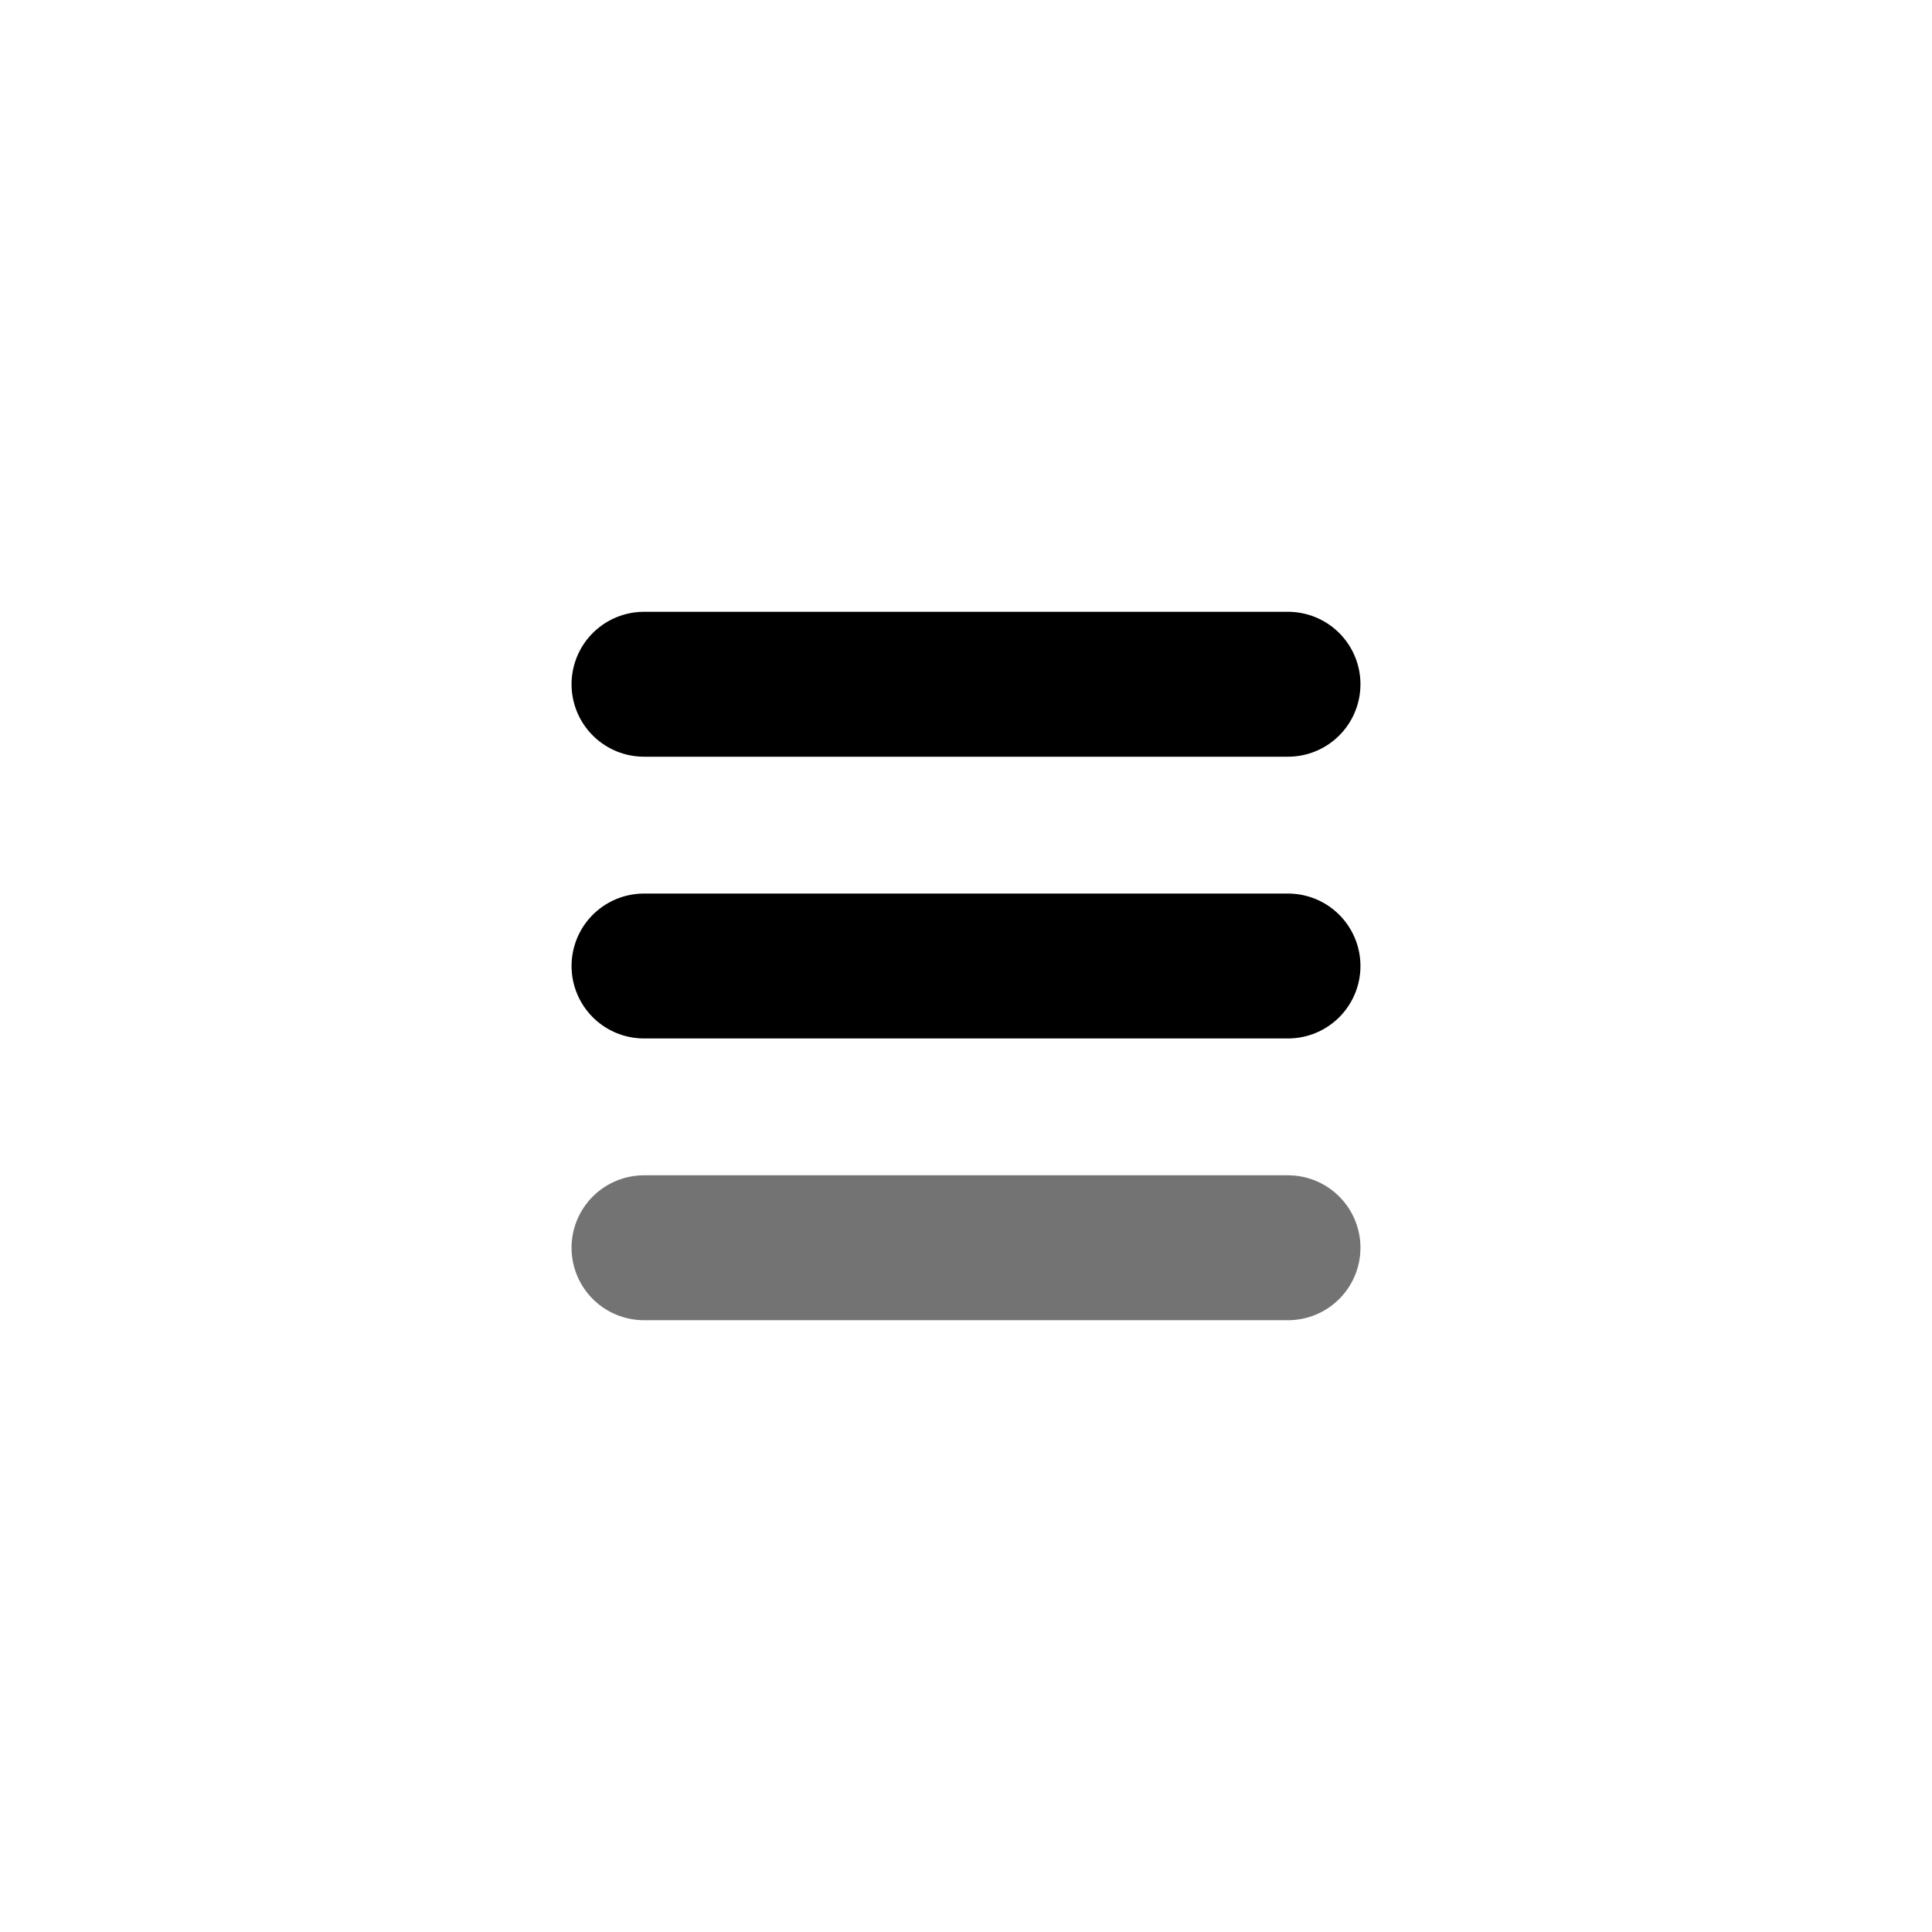
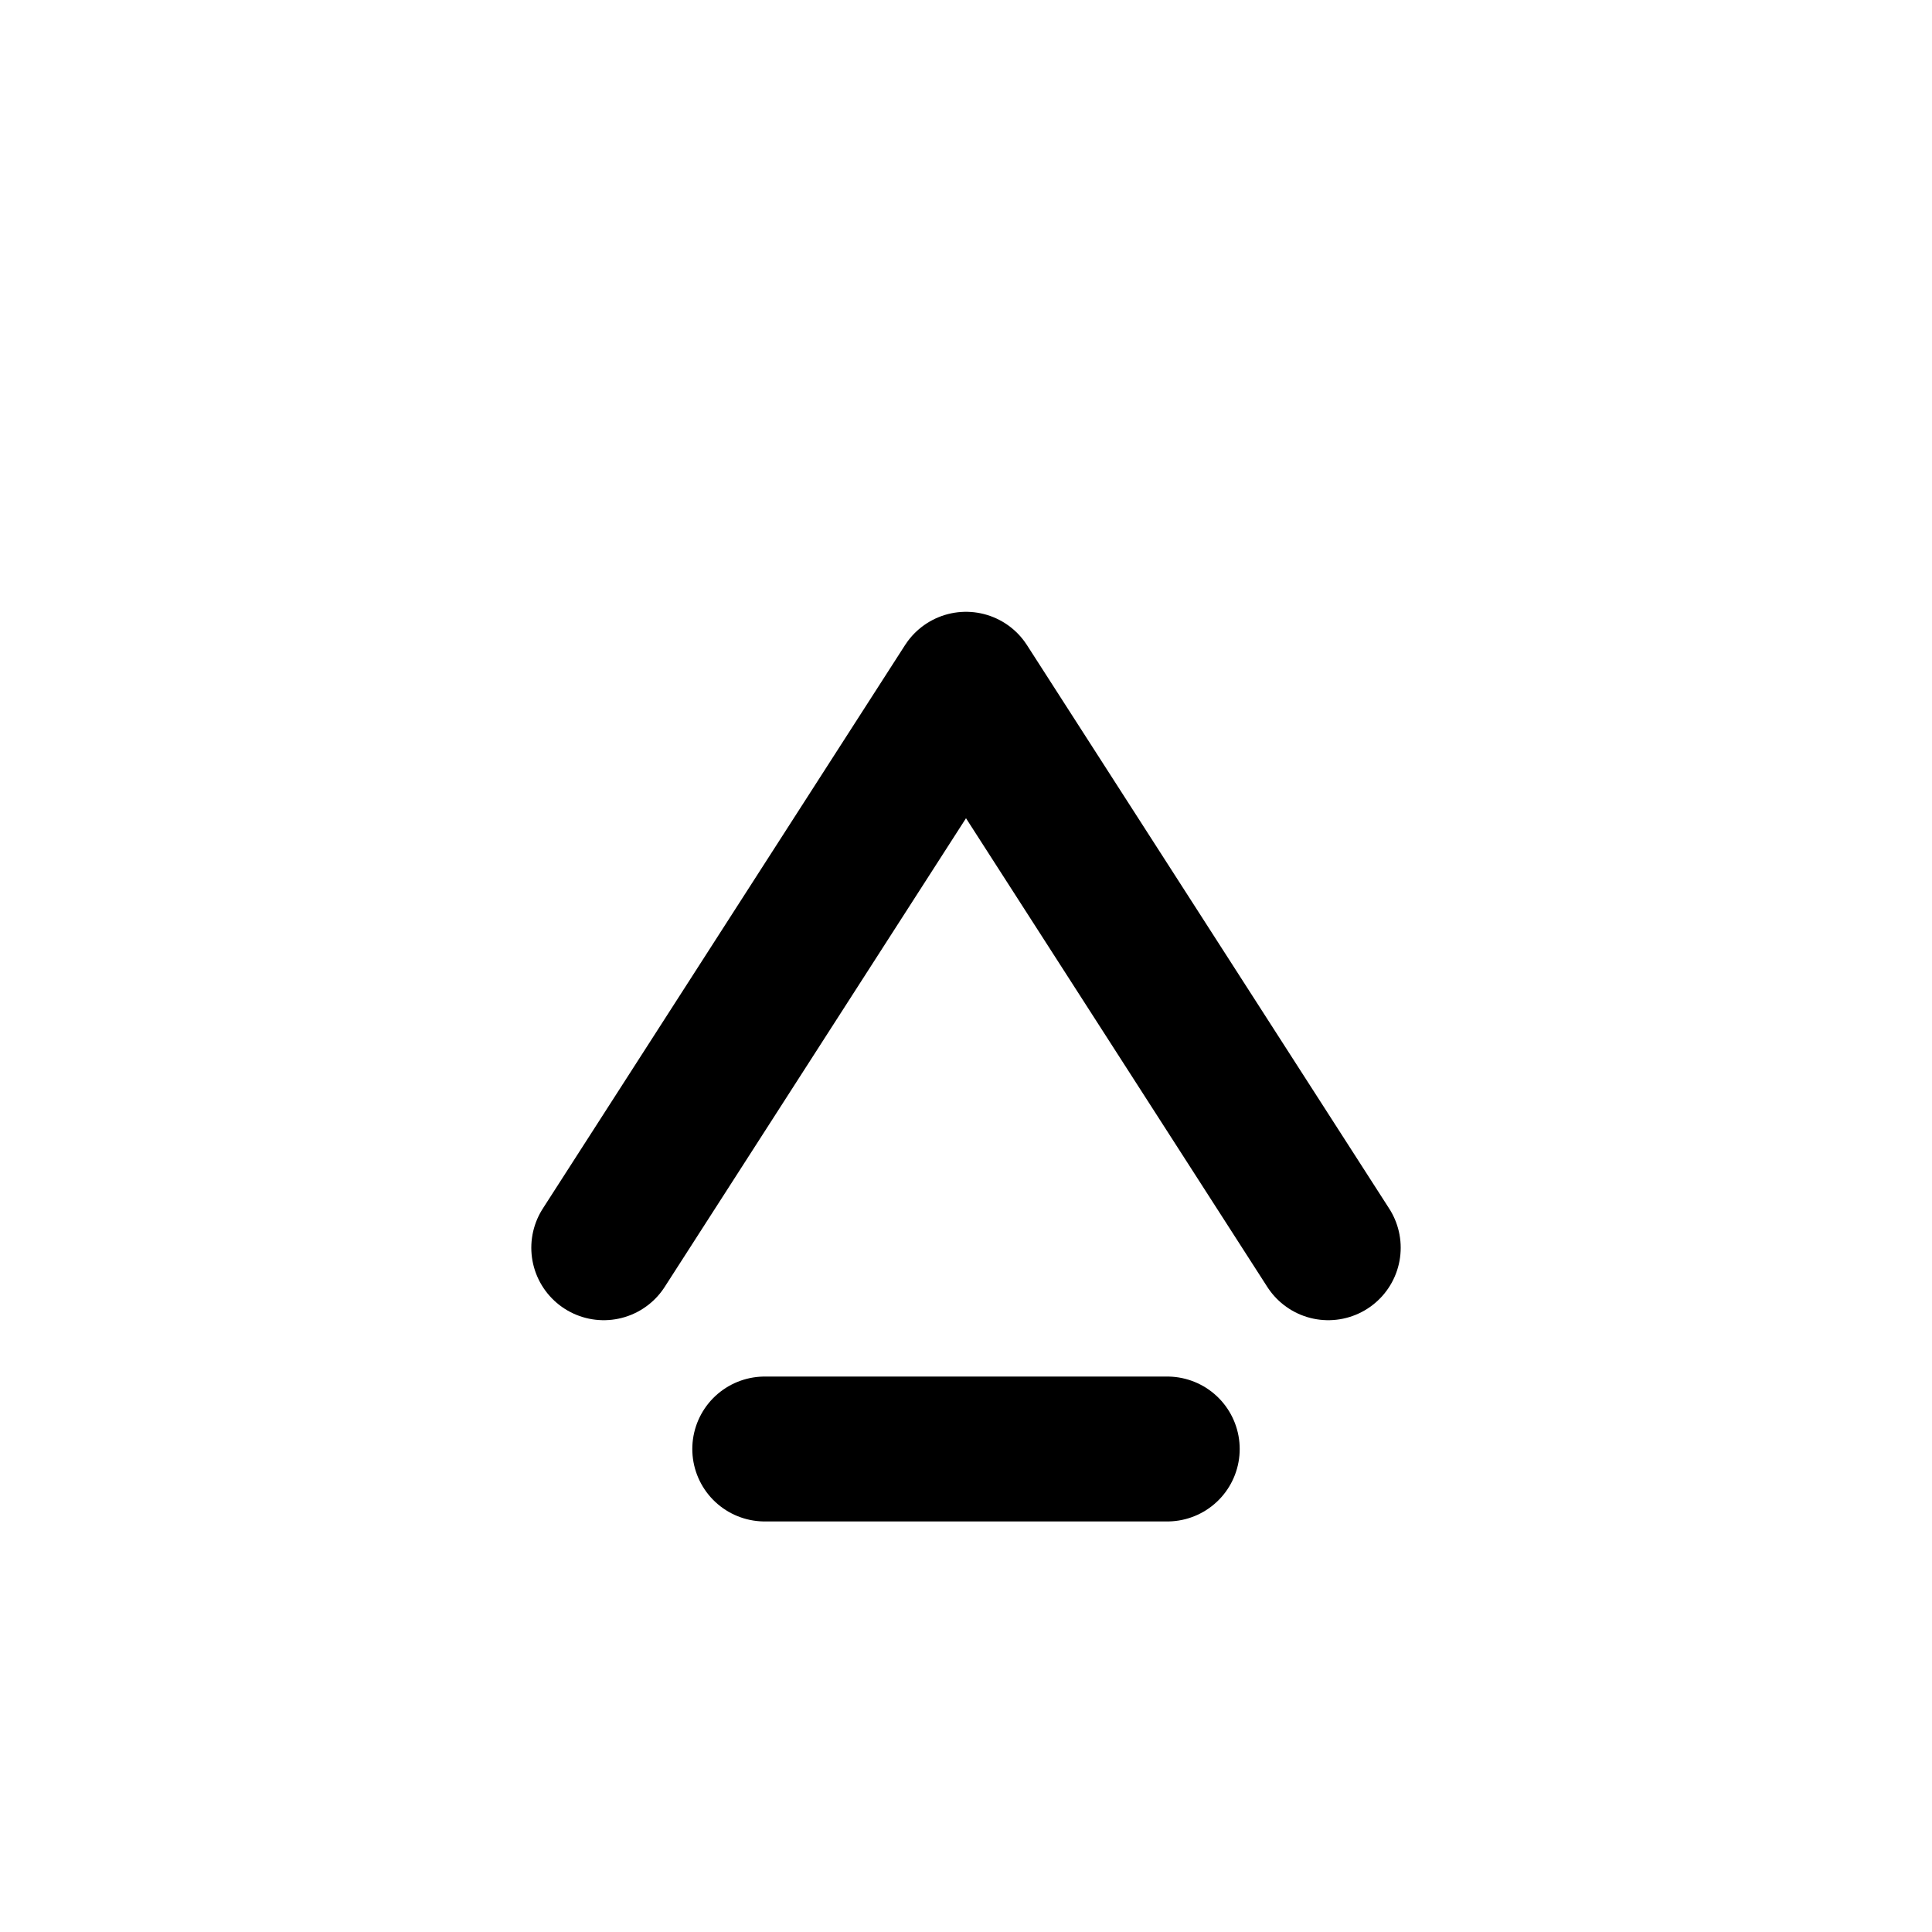
<svg xmlns="http://www.w3.org/2000/svg" viewBox="0 0 24 24" fill="none">
-   <path d="M8 8.5H16" stroke="currentColor" stroke-width="1.8" stroke-linecap="round" />
-   <path d="M8 12H16" stroke="currentColor" stroke-width="1.8" stroke-linecap="round" />
-   <path d="M8 15.5H16" stroke="currentColor" stroke-width="1.8" stroke-linecap="round" opacity="0.55" />
+   <path d="M7.5 15.5L12 8.5L16.5 15.5" stroke="currentColor" stroke-width="1.8" stroke-linecap="round" stroke-linejoin="round" />
+   <path d="M9.5 18H14.5" stroke="currentColor" stroke-width="1.8" stroke-linecap="round" />
</svg>
